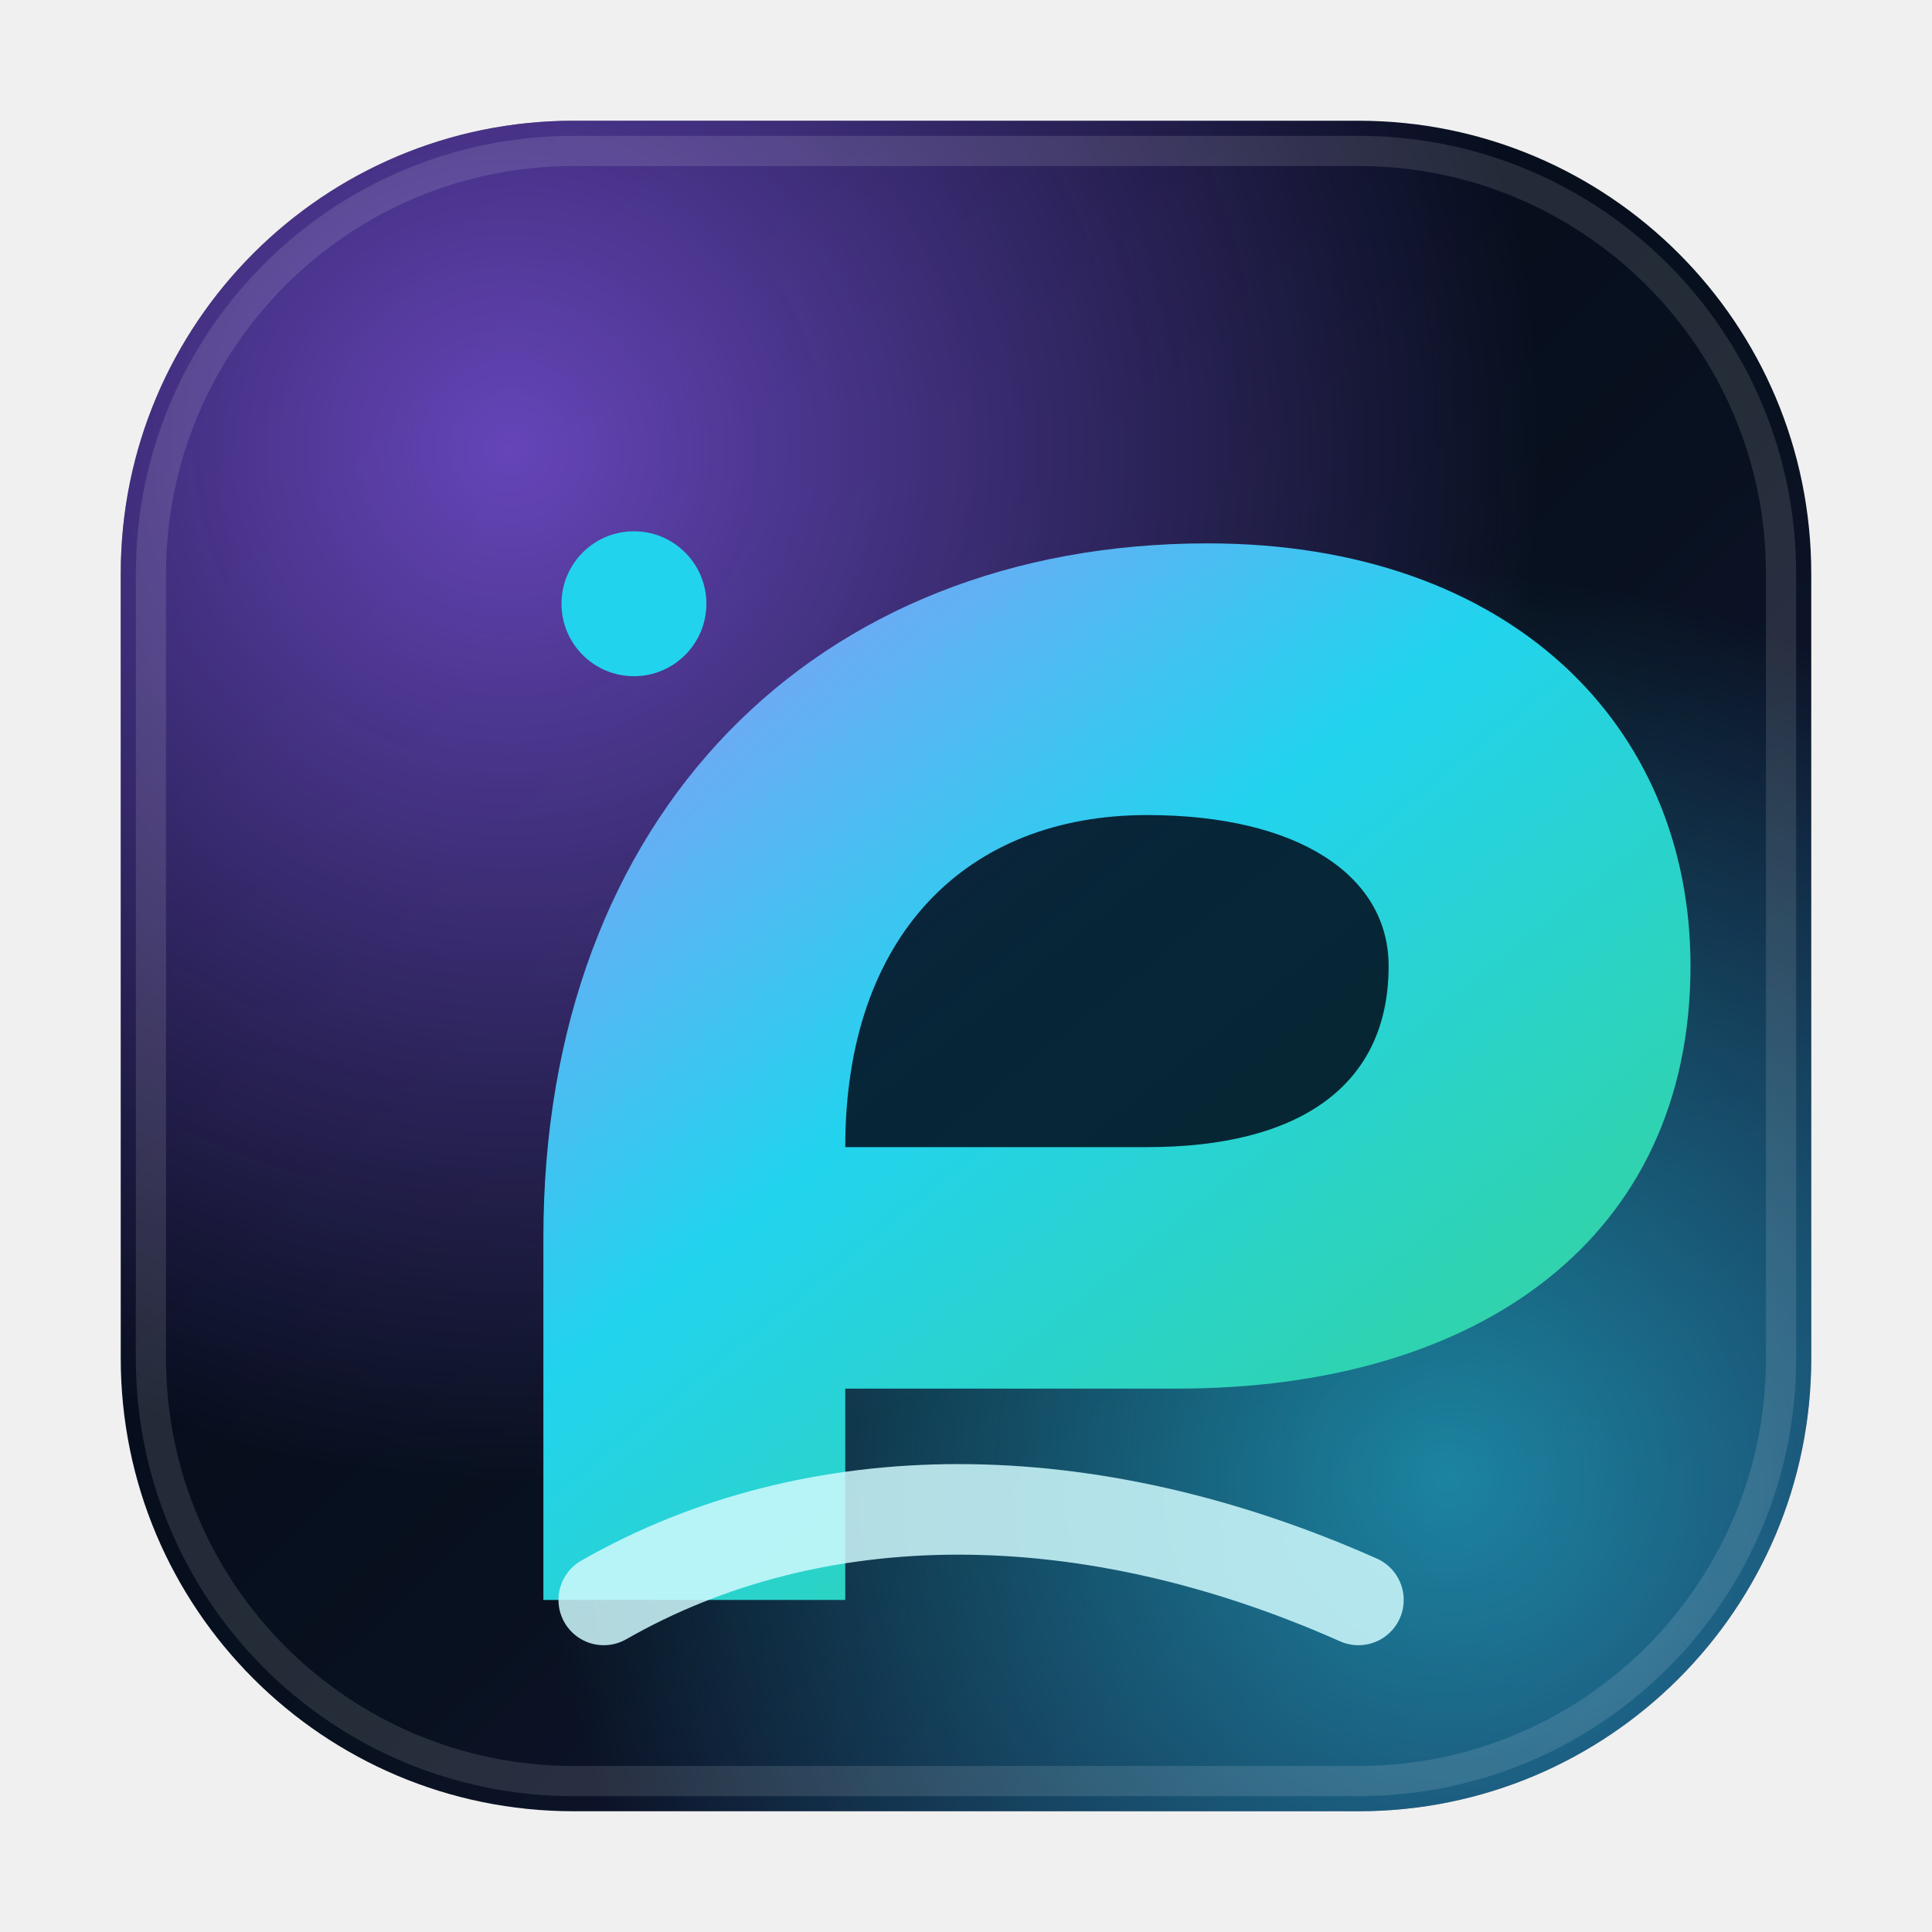
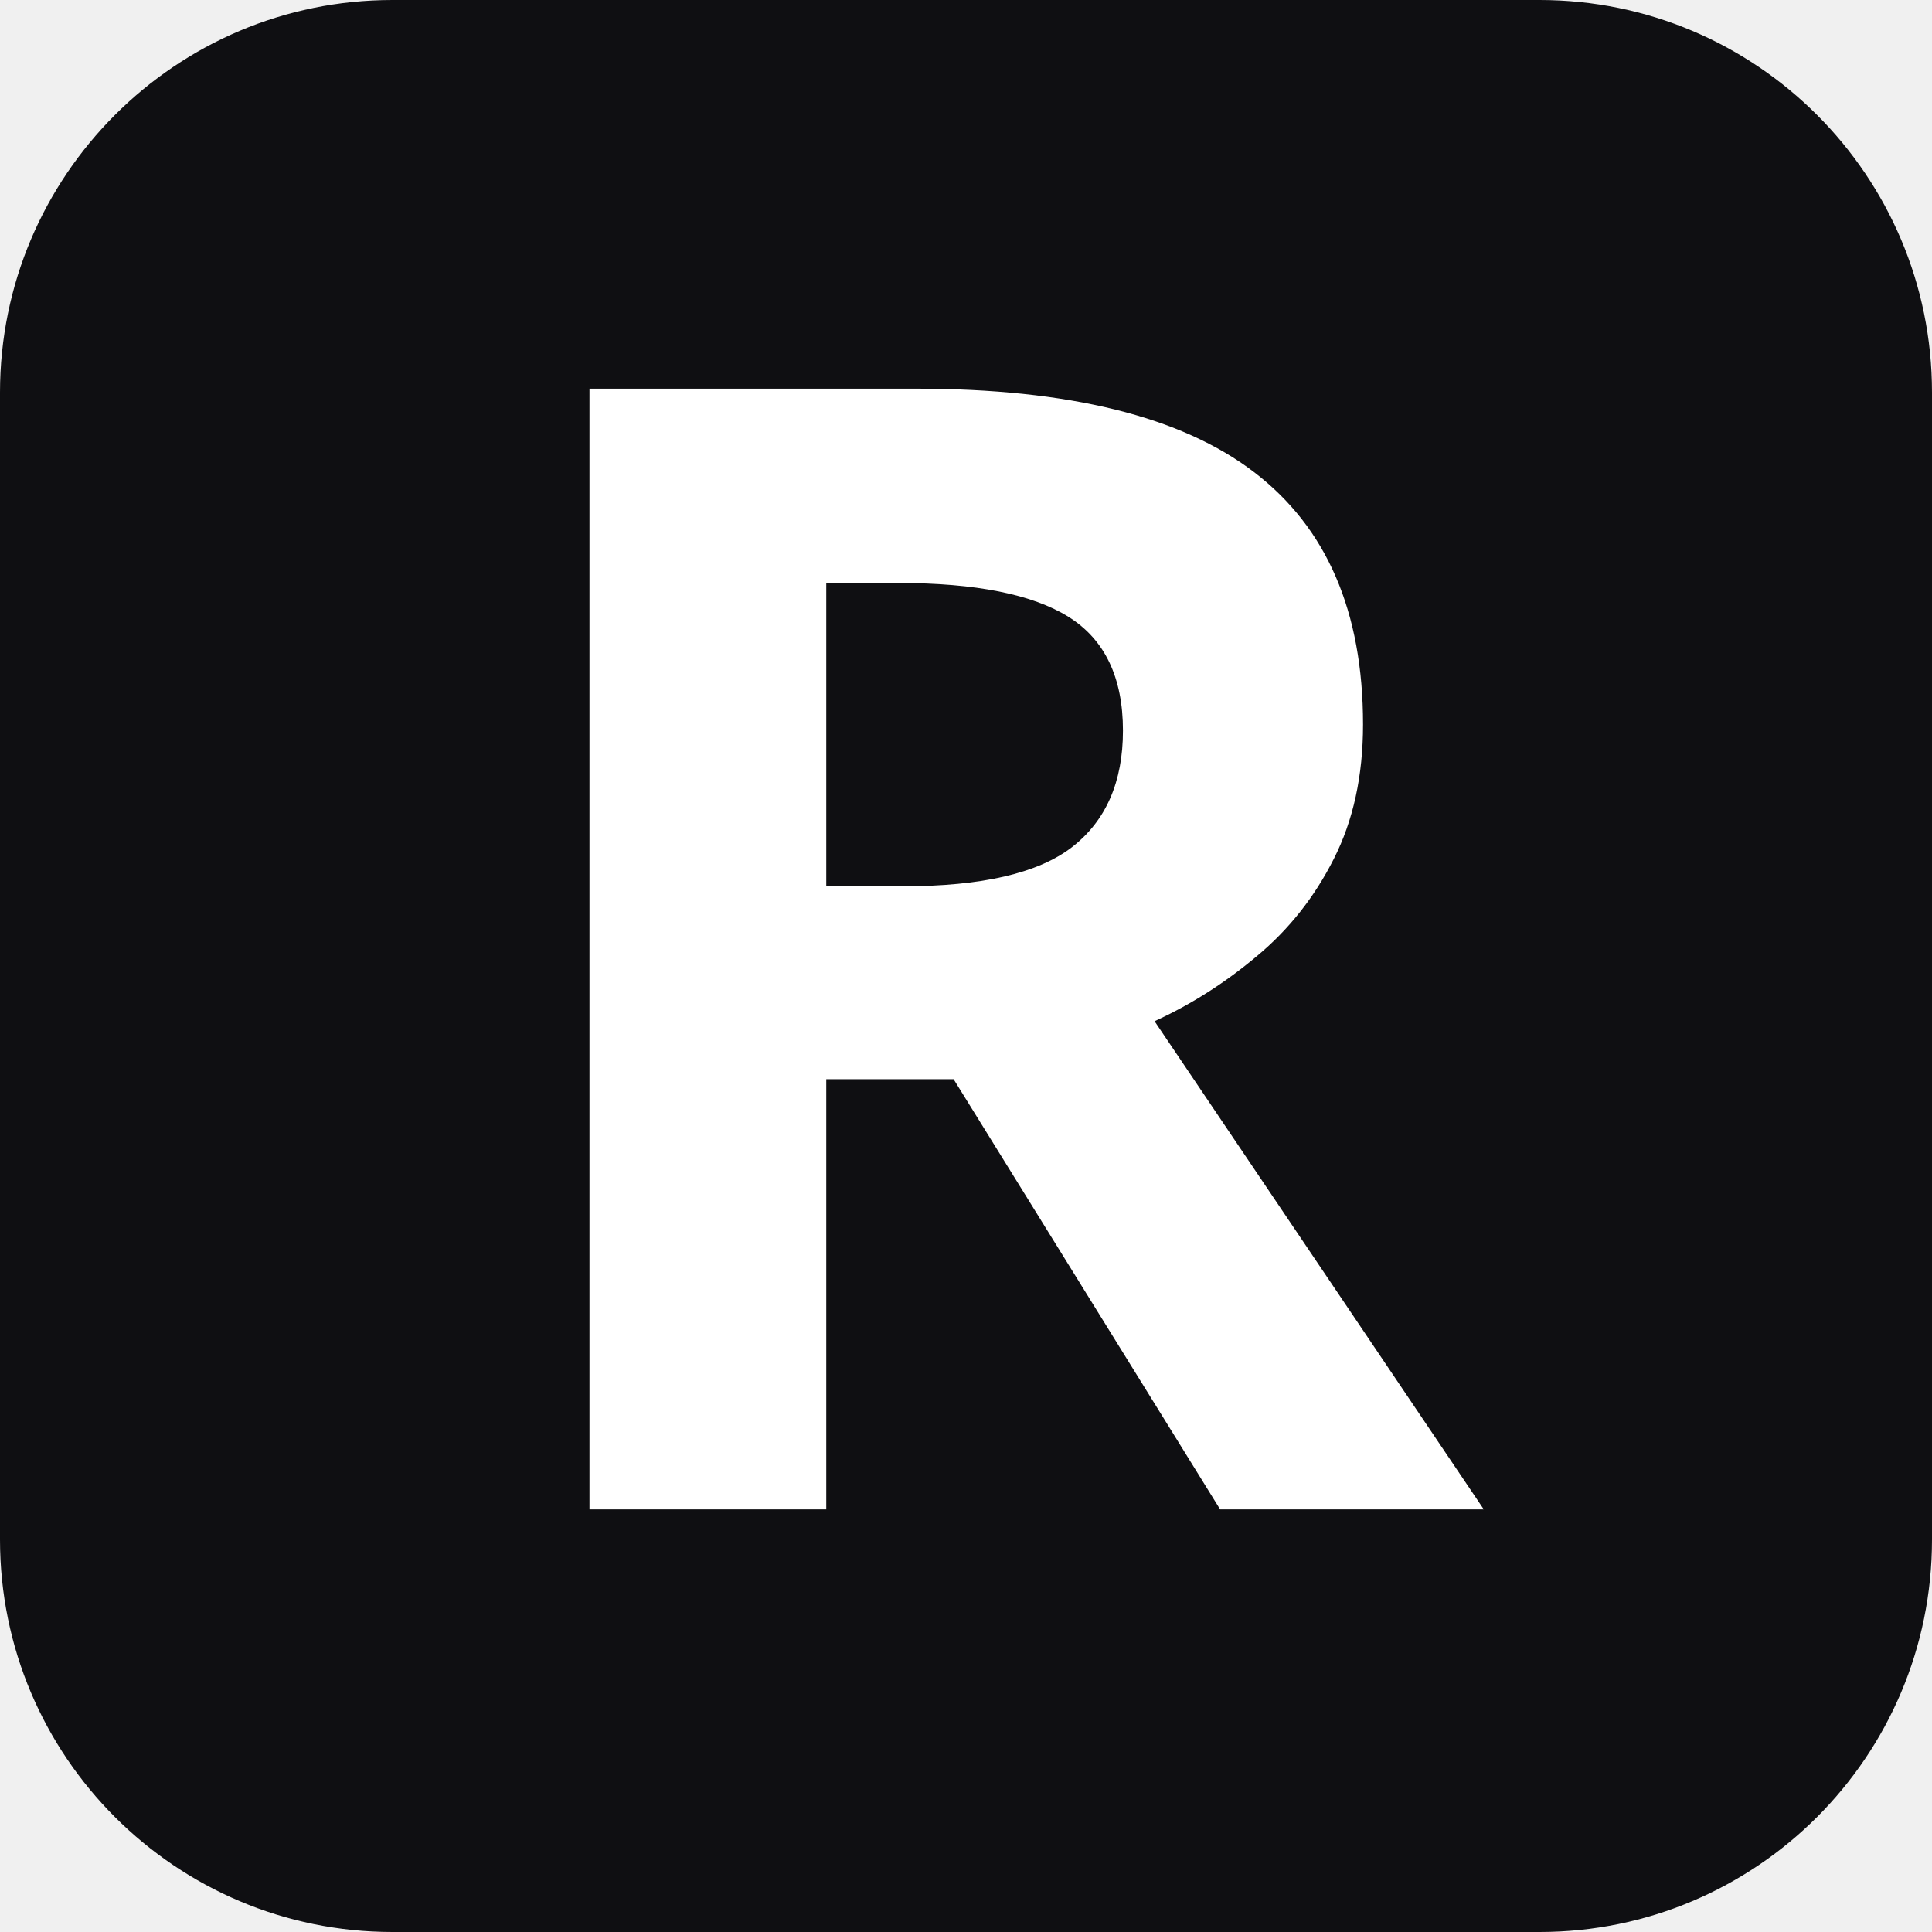
- <svg xmlns="http://www.w3.org/2000/svg" width="64" height="64" viewBox="0 0 64 64" fill="none">
-   <defs>
-     <linearGradient id="bg" x1="4" y1="3" x2="60" y2="62" gradientUnits="userSpaceOnUse">
-       <stop stop-color="#020617" />
-       <stop offset="0.55" stop-color="#08111F" />
-       <stop offset="1" stop-color="#1E1B4B" />
-     </linearGradient>
-     <radialGradient id="glowA" cx="0" cy="0" r="1" gradientUnits="userSpaceOnUse" gradientTransform="translate(17 15) scale(34)">
-       <stop stop-color="#8B5CF6" stop-opacity="0.72" />
-       <stop offset="1" stop-color="#8B5CF6" stop-opacity="0" />
-     </radialGradient>
-     <radialGradient id="glowB" cx="0" cy="0" r="1" gradientUnits="userSpaceOnUse" gradientTransform="translate(48 49) scale(30)">
-       <stop stop-color="#22D3EE" stop-opacity="0.58" />
-       <stop offset="1" stop-color="#22D3EE" stop-opacity="0" />
-     </radialGradient>
-     <linearGradient id="mark" x1="18" y1="15" x2="48" y2="52" gradientUnits="userSpaceOnUse">
-       <stop stop-color="#A78BFA" />
-       <stop offset="0.5" stop-color="#22D3EE" />
-       <stop offset="1" stop-color="#34D399" />
-     </linearGradient>
-   </defs>
-   <rect x="4" y="4" width="56" height="56" rx="15" fill="url(#bg)" />
-   <rect x="4" y="4" width="56" height="56" rx="15" fill="url(#glowA)" />
-   <rect x="4" y="4" width="56" height="56" rx="15" fill="url(#glowB)" />
-   <rect x="5" y="5" width="54" height="54" rx="14" stroke="white" stroke-opacity="0.12" />
-   <path d="M18 41 C18 27 27 18 40 18 C50 18 56 24 56 32 C56 41 49 46 39 46 H28 V53 H18 V41Z" fill="url(#mark)" />
-   <path d="M28 38 H38 C43 38 46 36 46 32 C46 29 43 27 38 27 C32 27 28 31 28 38Z" fill="#020617" fill-opacity="0.84" />
-   <path d="M20 53 C27 49 36 49 45 53" stroke="#CFFAFE" stroke-opacity="0.85" stroke-width="3" stroke-linecap="round" />
-   <circle cx="21" cy="20" r="2.4" fill="#22D3EE" />
+ <svg xmlns="http://www.w3.org/2000/svg" viewBox="0 0 64 64">
+   <rect width="64" height="64" rx="13" fill="#0F0F12" />
+   <text x="32" y="50" text-anchor="middle" font-family="'Segoe UI Black','Segoe UI','Arial Black','Helvetica Neue',sans-serif" font-size="52" font-weight="900" fill="#ffffff">R</text>
</svg>
